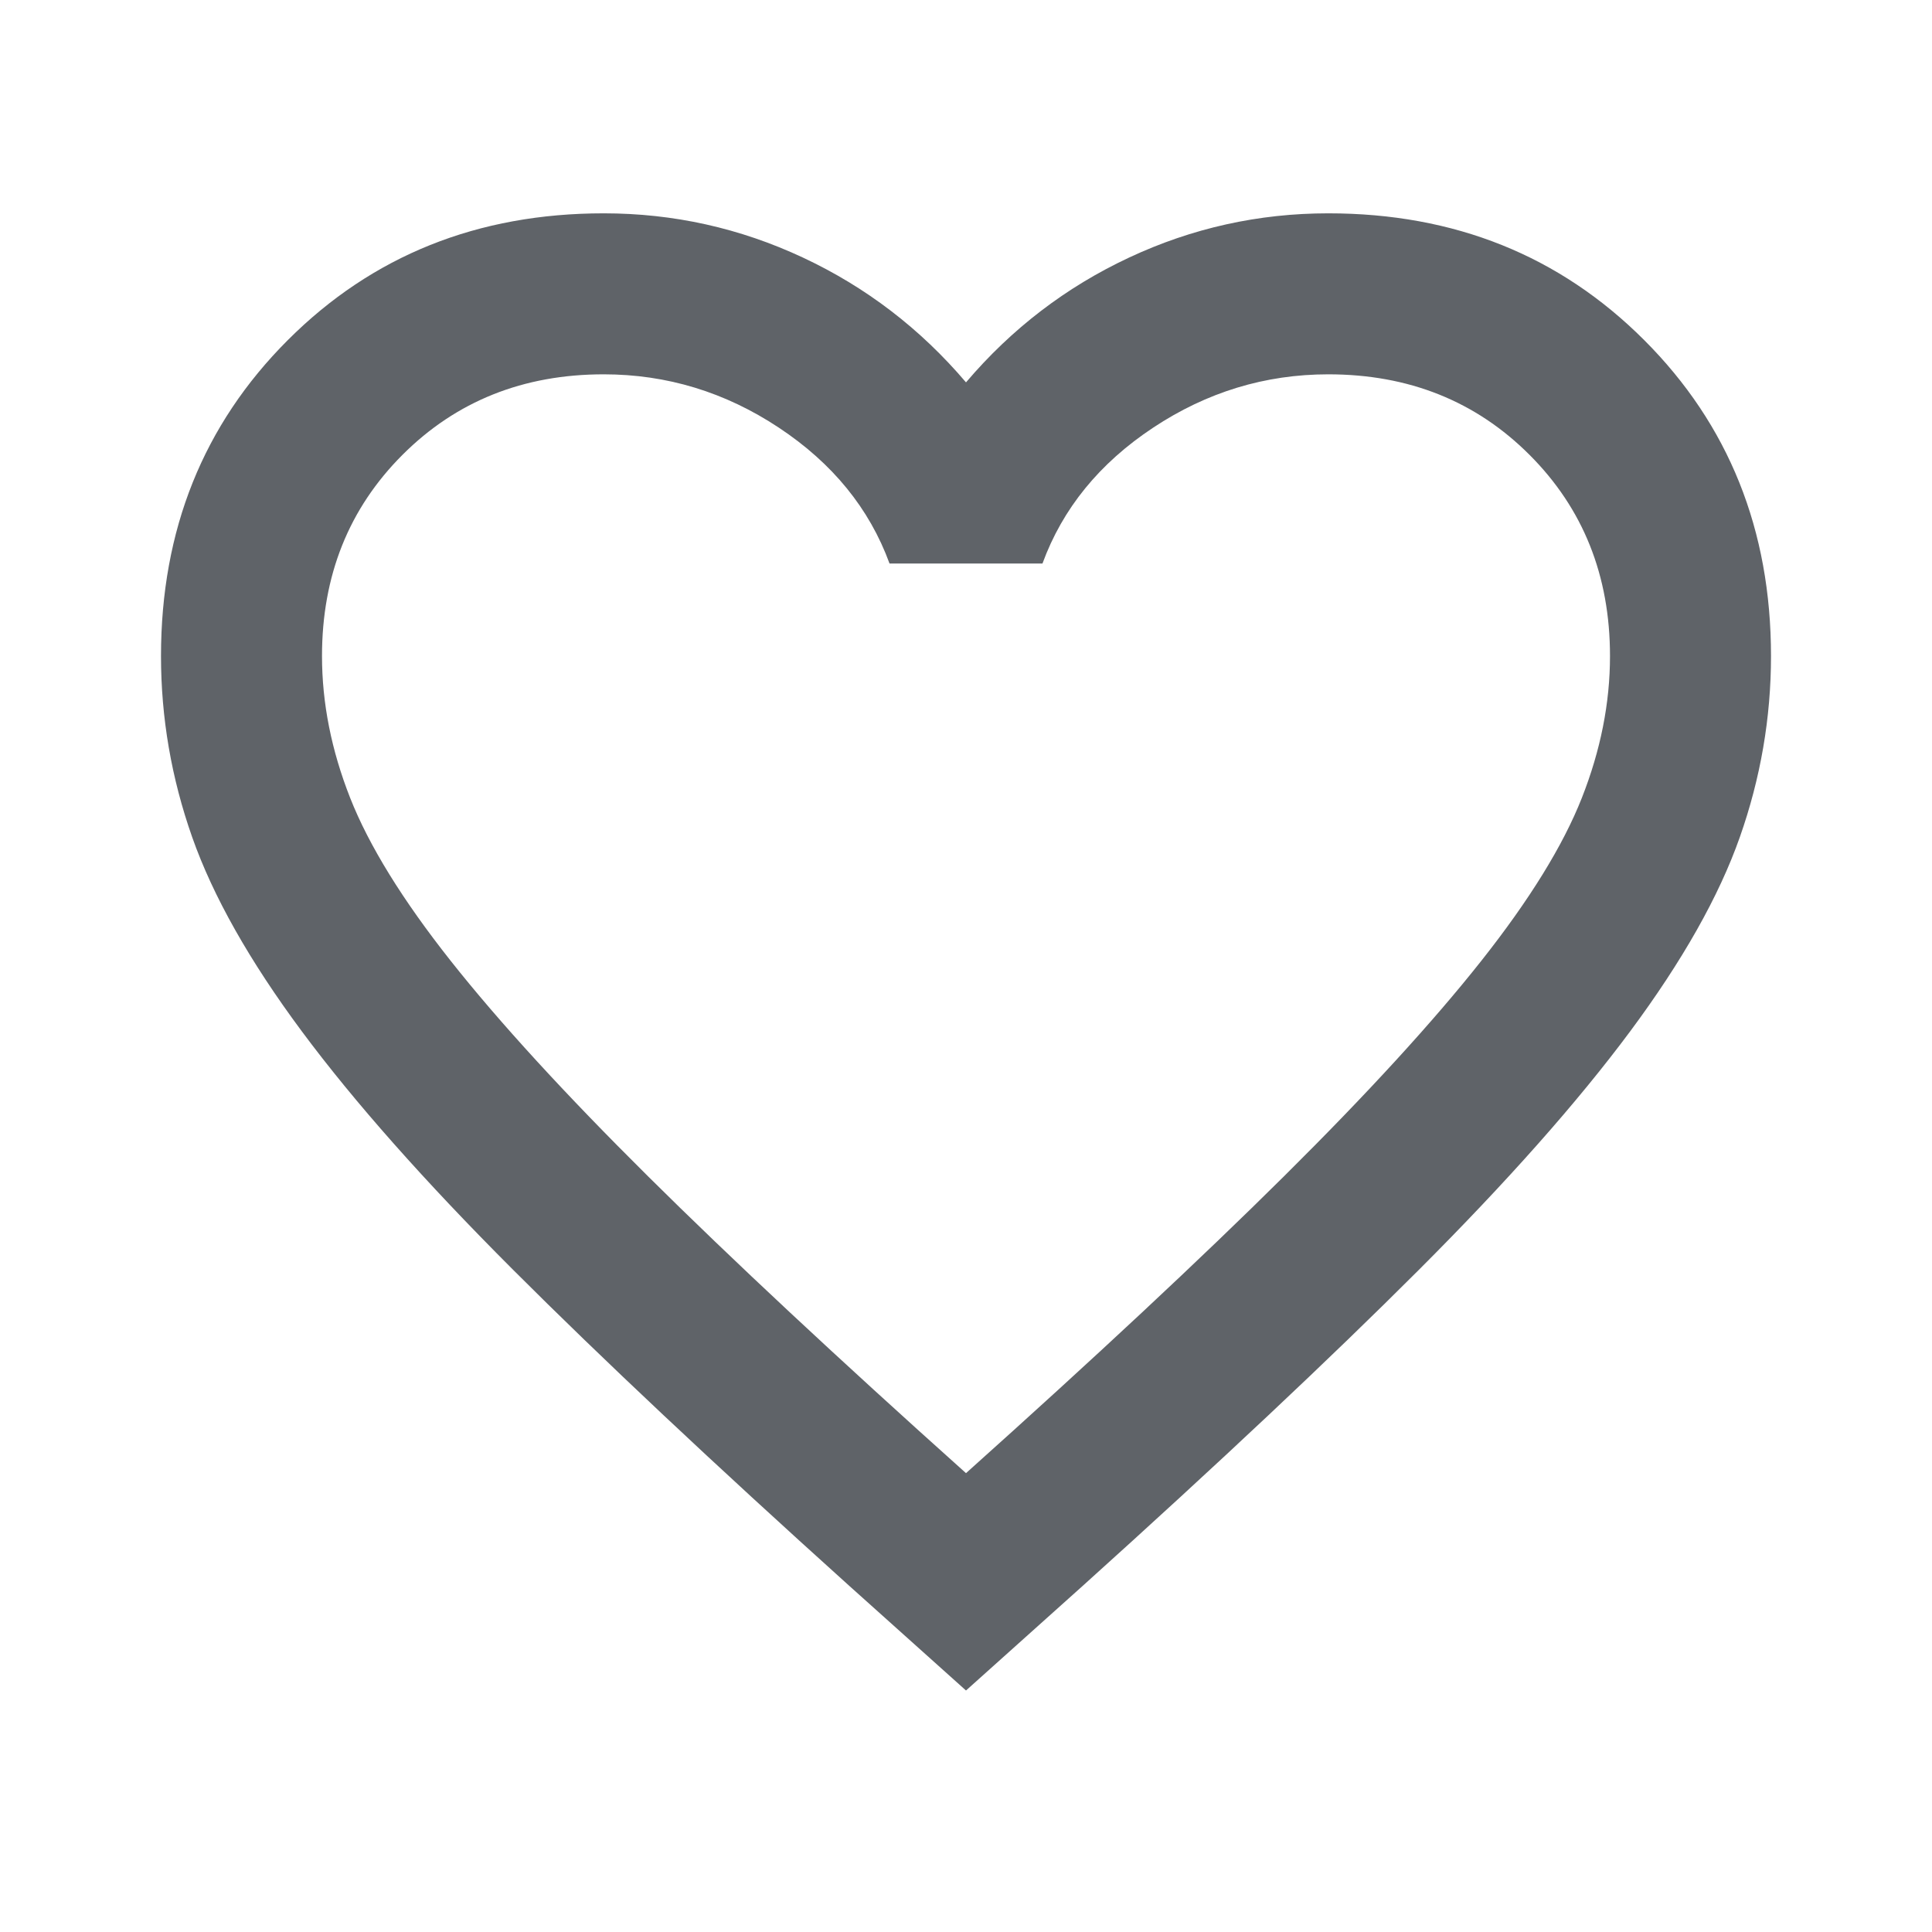
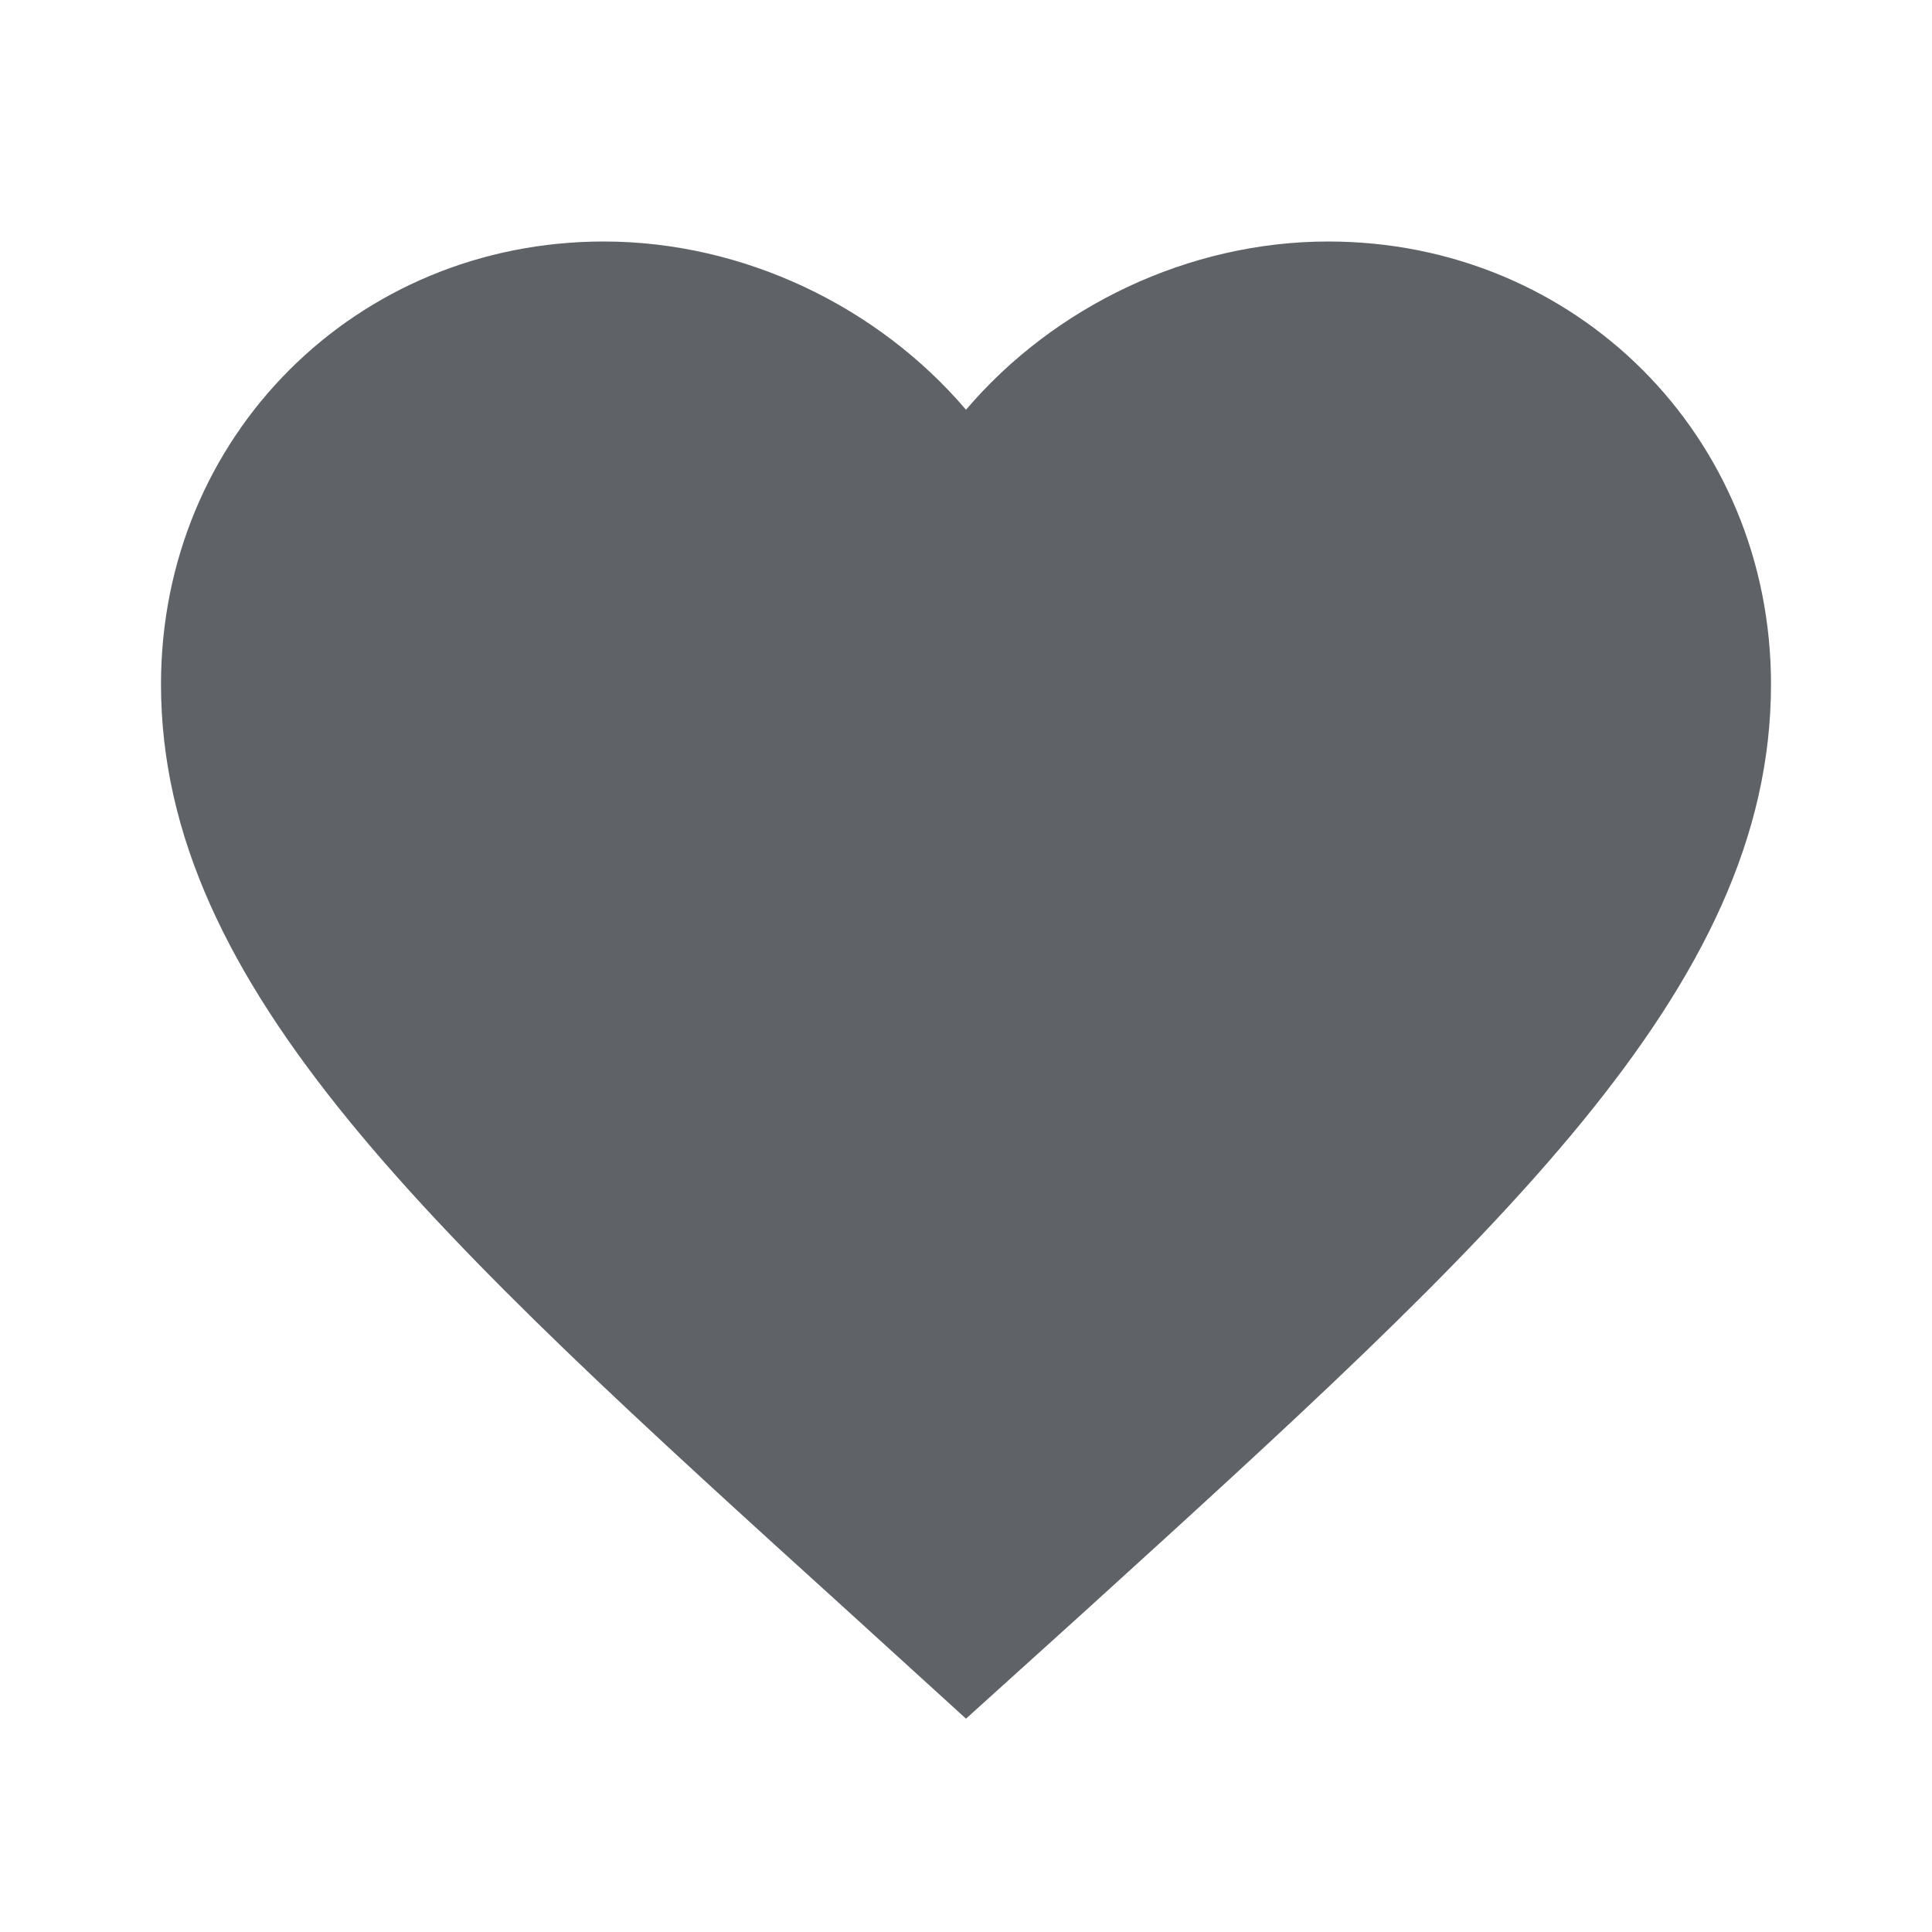
- <svg xmlns="http://www.w3.org/2000/svg" height="24px" viewBox="0 -960 960 960" width="24px" fill="#5f6368">
-   <path d="m480-120-58-52q-101-91-167-157T150-447.5Q111-500 95.5-544T80-634q0-94 63-157t157-63q52 0 99 22t81 62q34-40 81-62t99-22q94 0 157 63t63 157q0 46-15.5 90T810-447.5Q771-395 705-329T538-172l-58 52Zm0-108q96-86 158-147.5t98-107q36-45.5 50-81t14-70.5q0-60-40-100t-100-40q-47 0-87 26.5T518-680h-76q-15-41-55-67.5T300-774q-60 0-100 40t-40 100q0 35 14 70.5t50 81q36 45.5 98 107T480-228Zm0-273Z" />
+ <svg xmlns="http://www.w3.org/2000/svg" height="24px" viewBox="0 0 24 24" width="24px" fill="#5f6368">
+   <path d="M0 0h24v24H0V0z" fill="none" />
+   <path d="M12 21.35l-1.45-1.32C5.4 15.36 2 12.28 2 8.5 2 5.42 4.42 3 7.5 3c1.74 0 3.41.81 4.5 2.09C13.09 3.81 14.76 3 16.5 3 19.58 3 22 5.42 22 8.5c0 3.78-3.4 6.86-8.55 11.54L12 21.35z" />
</svg>
